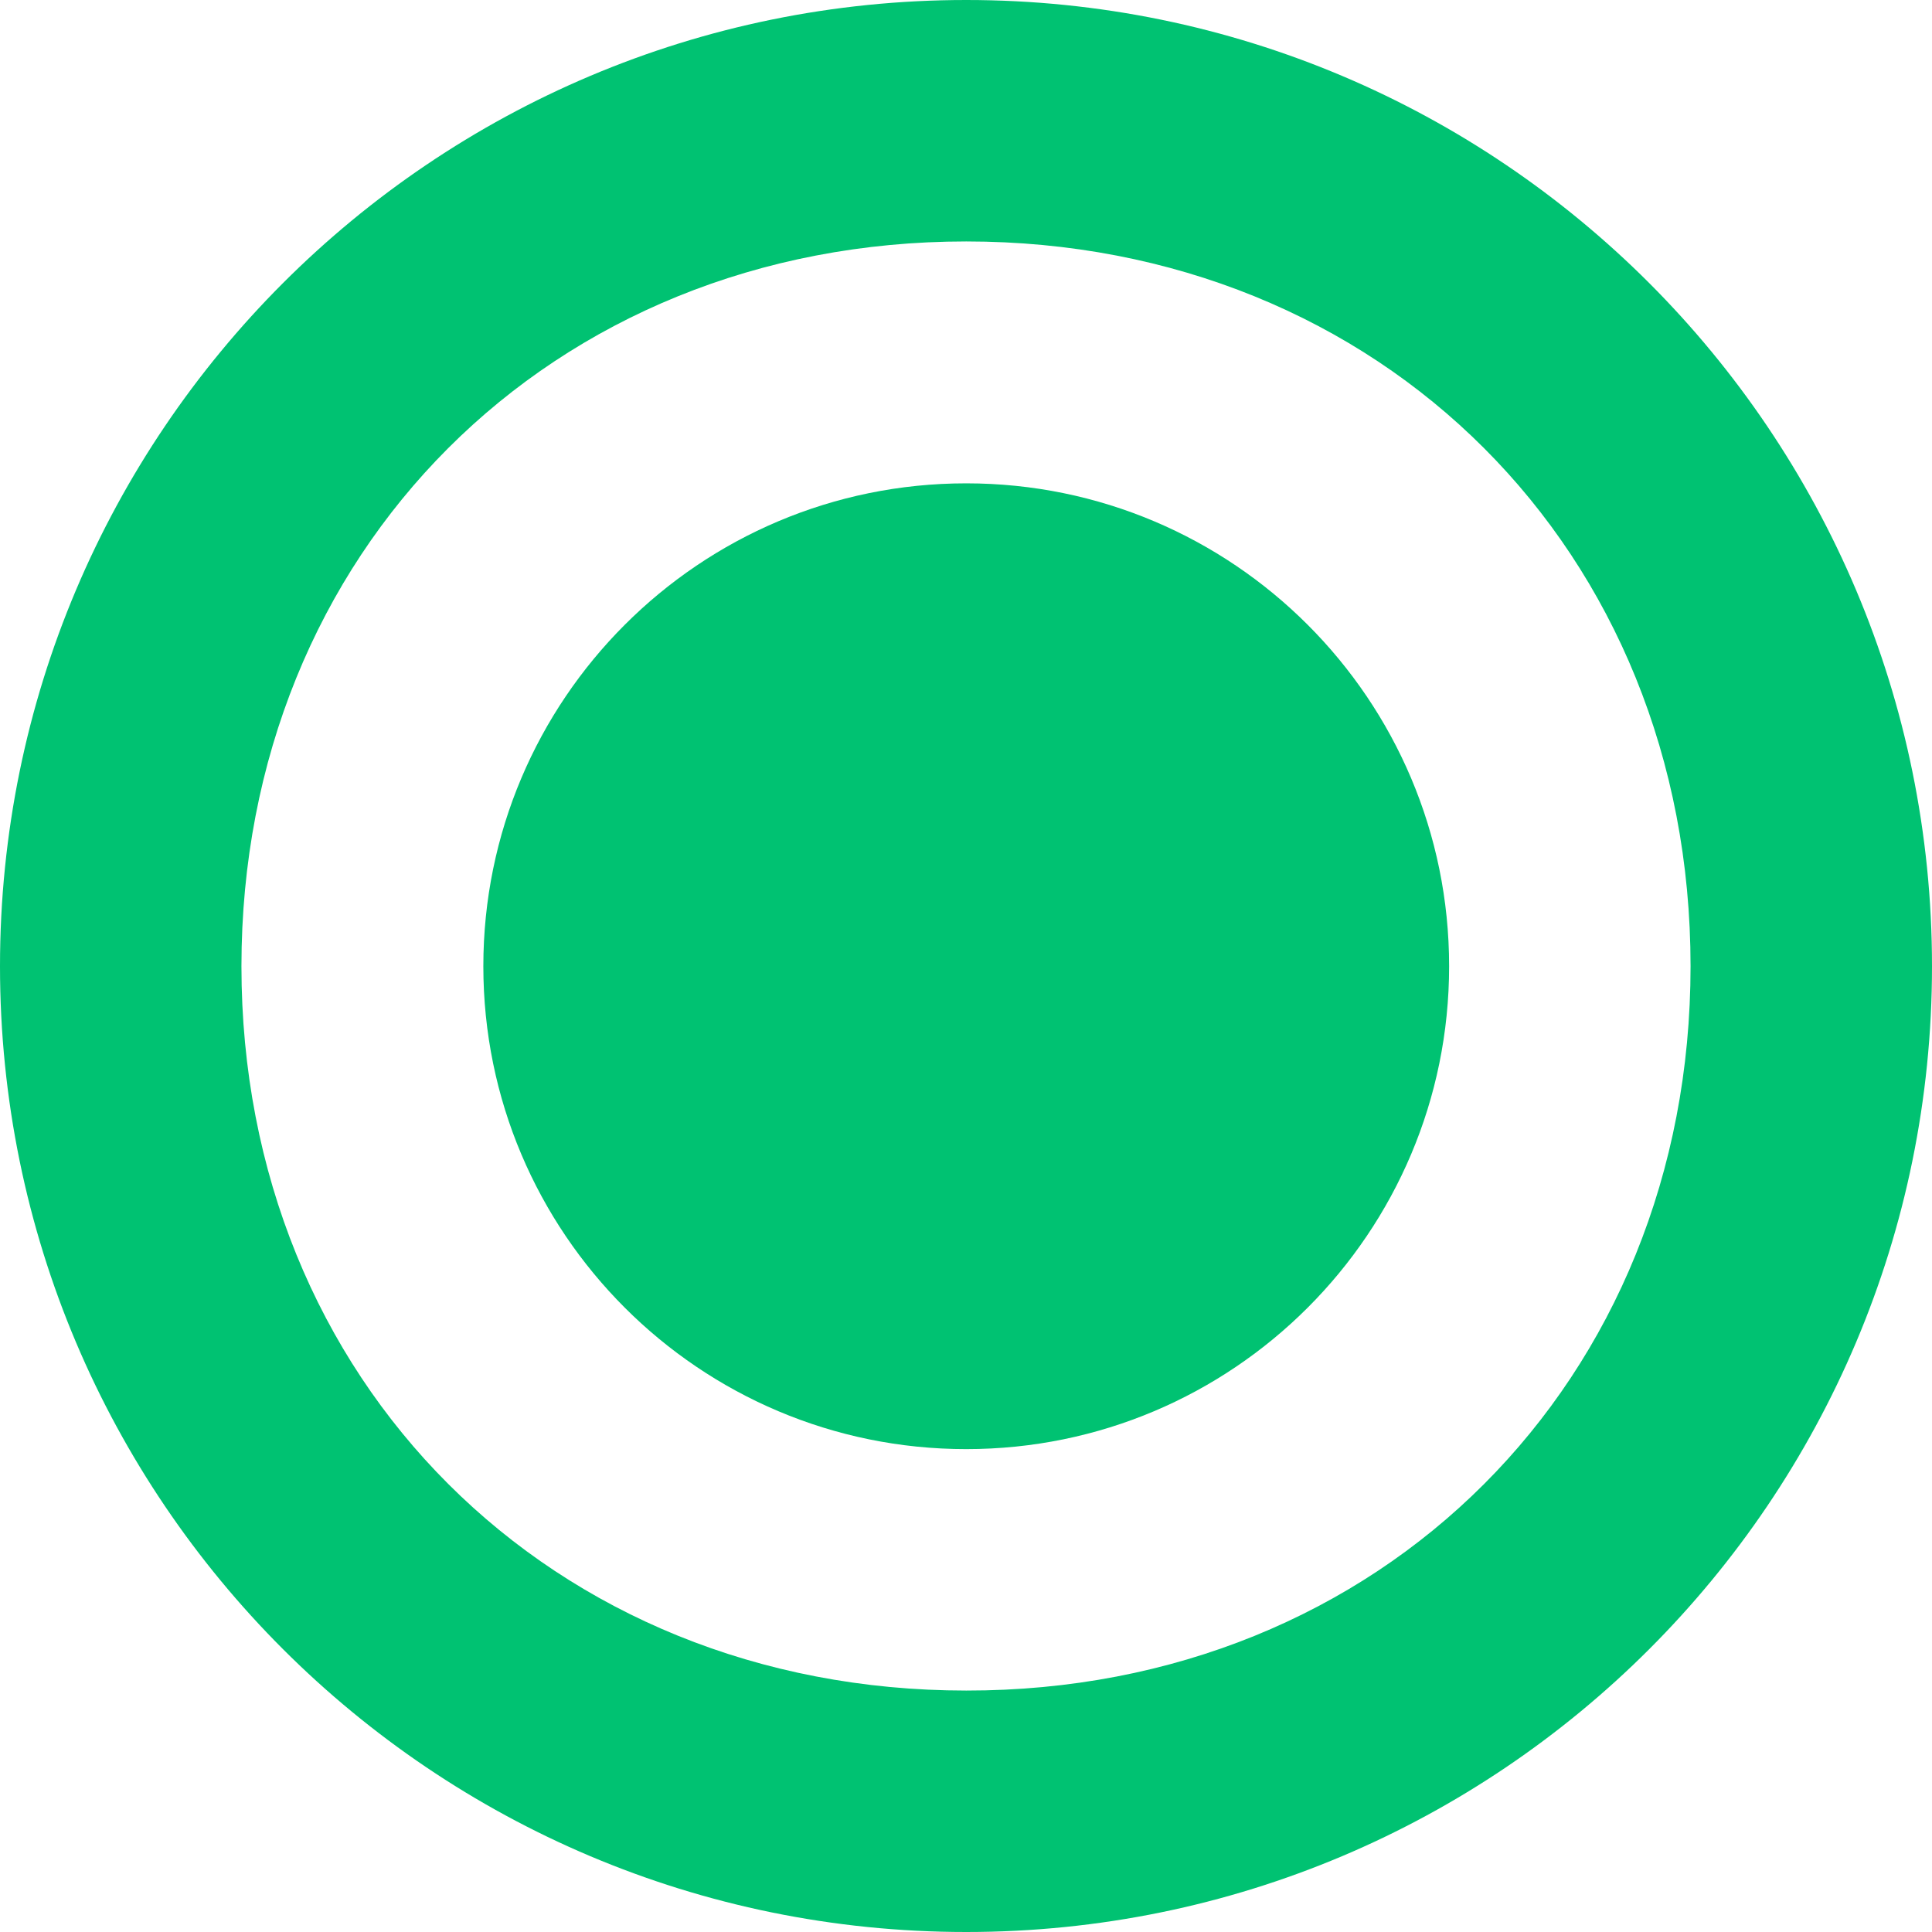
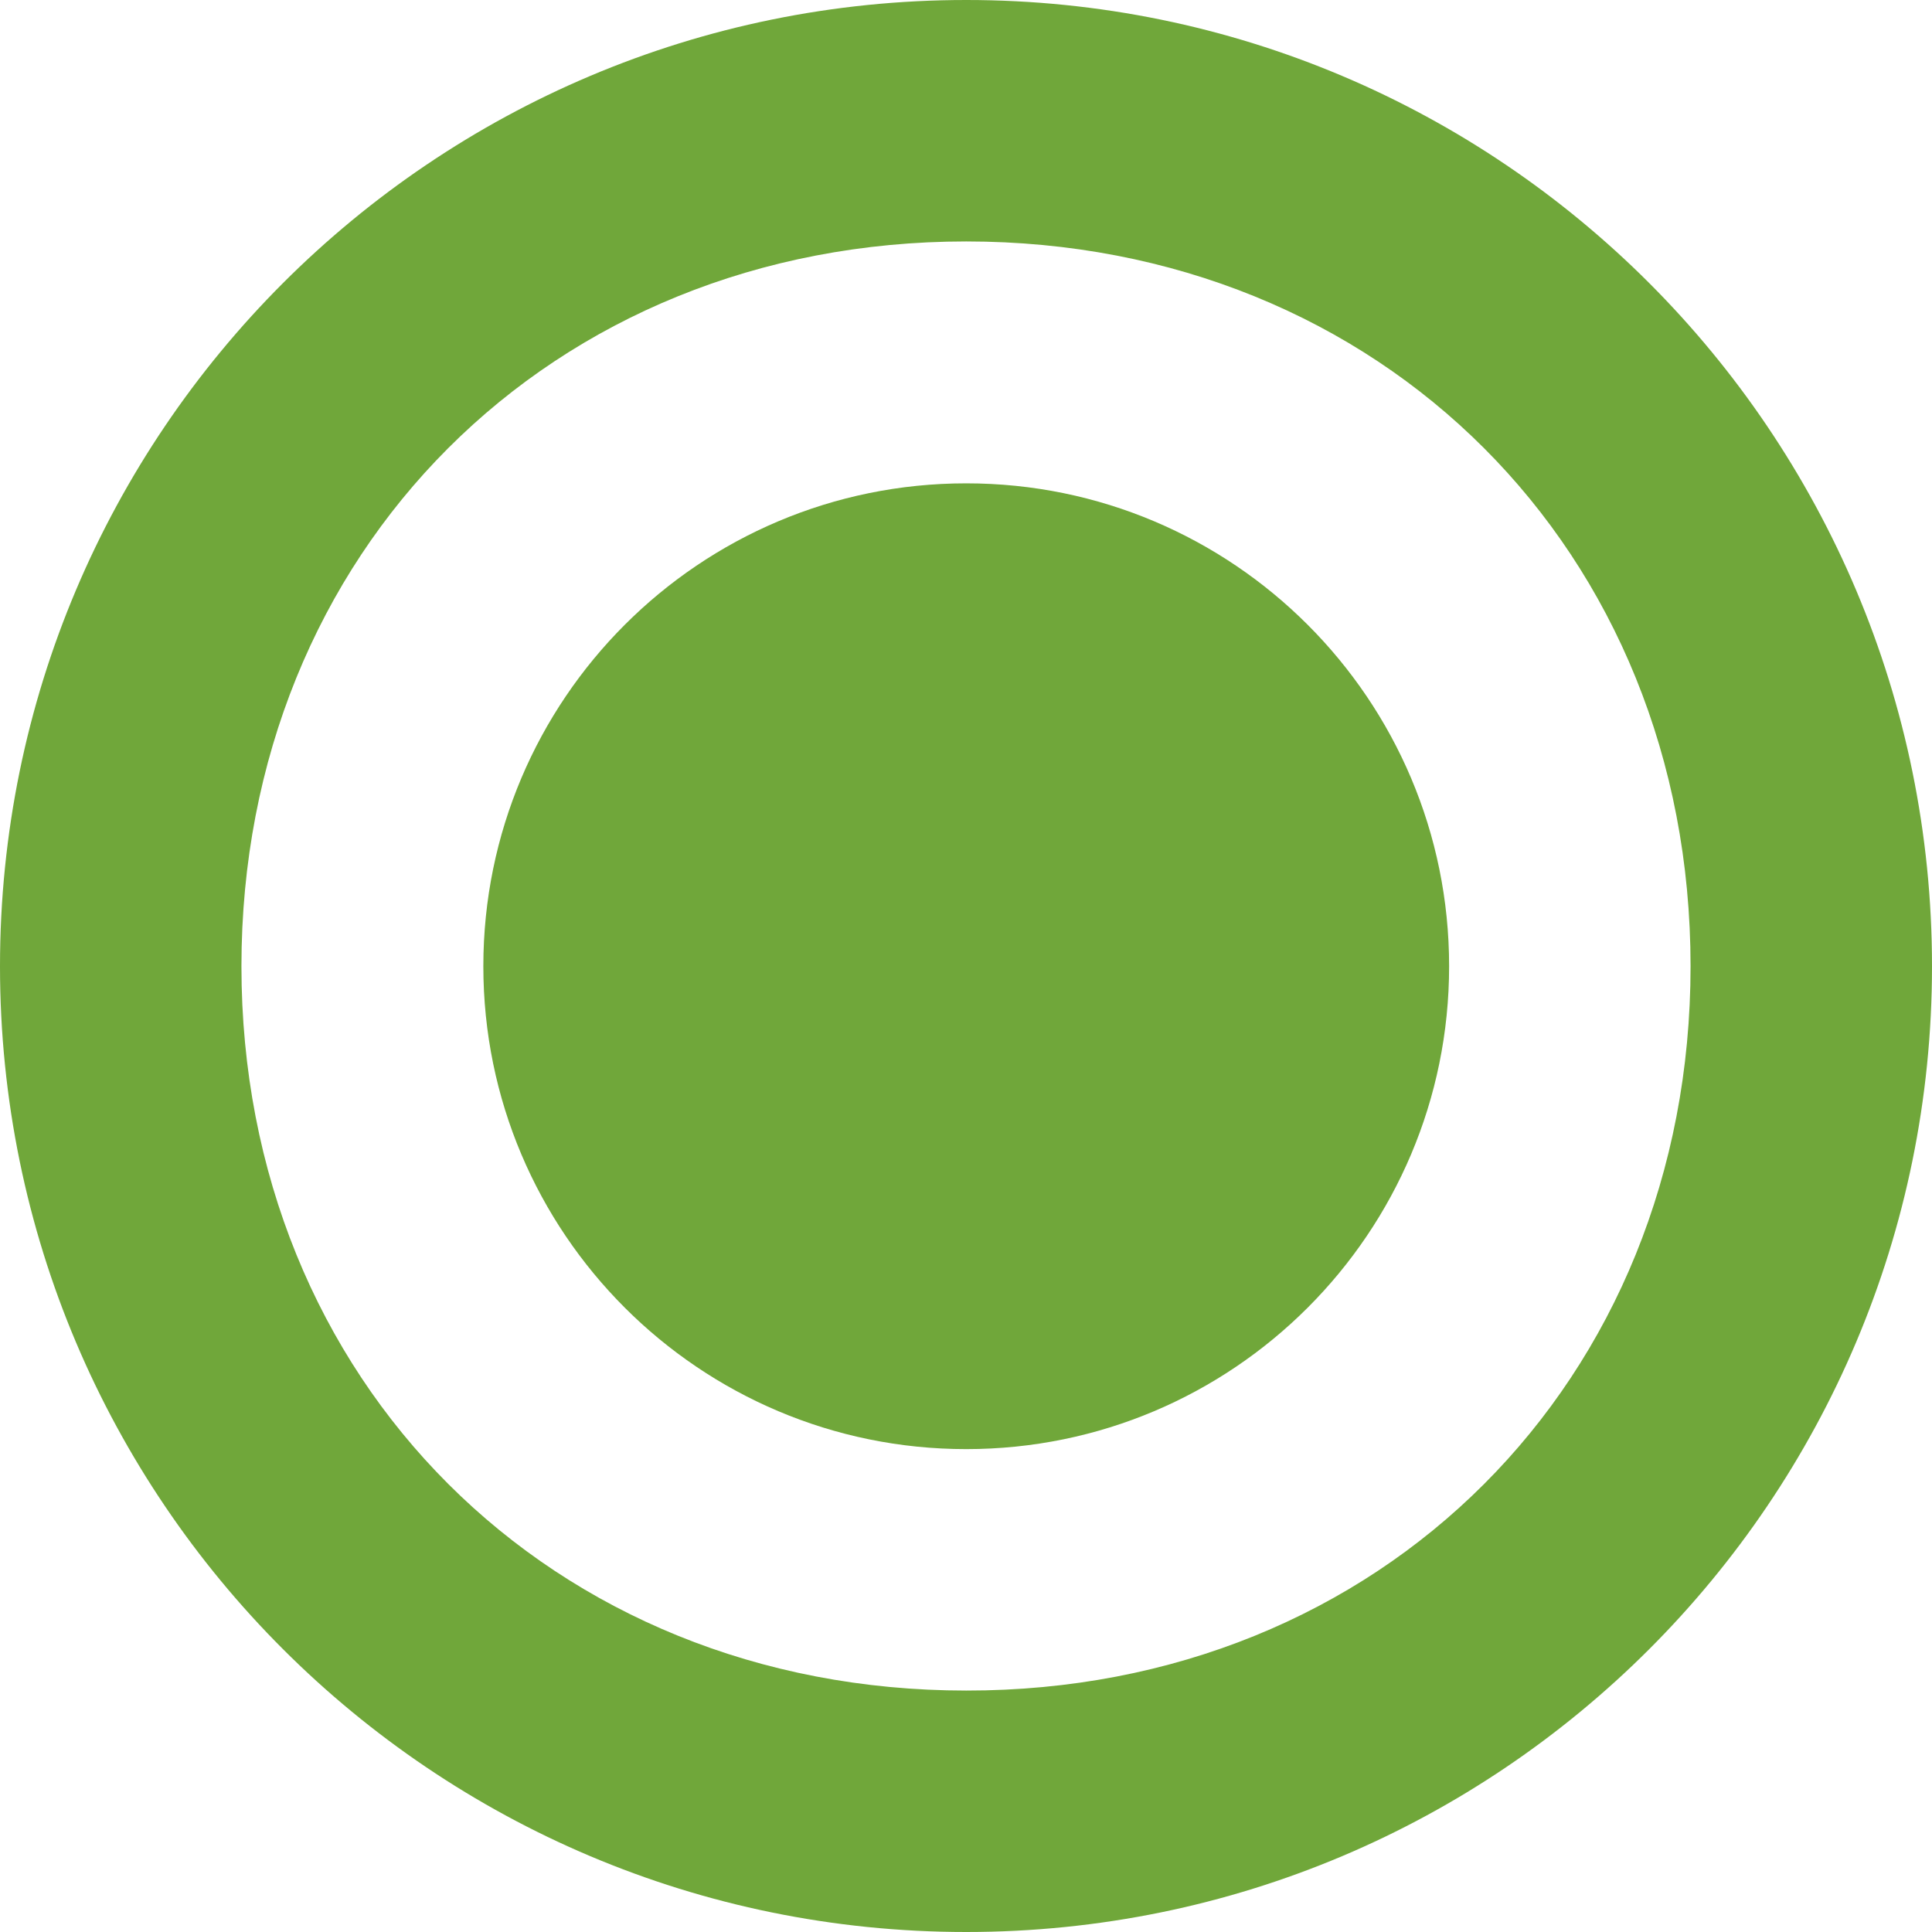
<svg xmlns="http://www.w3.org/2000/svg" id="svg8" version="1.1" viewBox="0 0 4.233 4.233" height="16" width="16">
  <defs id="defs2" />
-   <path id="path816-3" d="M 2.117,0 C 0.948,5.522847e-8 5.522847e-8,0.948 0,2.117 5.5228469e-8,3.286 0.948,4.233 2.117,4.233 3.286,4.233 4.233,3.286 4.233,2.117 4.233,0.948 3.286,5.522847e-8 2.117,0 Z m 0,0.529 c 0.909,-5e-8 1.587,0.678 1.587,1.588 0,0.909 -0.678,1.588 -1.587,1.587 -0.909,0 -1.588,-0.678 -1.588,-1.587 5e-8,-0.909 0.678,-1.588 1.588,-1.588 z" style="opacity:1;fill:#00c272;fill-opacity:1;stroke:none;stroke-width:0.145;stroke-linejoin:round;stroke-miterlimit:4;stroke-dasharray:none;stroke-dashoffset:0;stroke-opacity:1;paint-order:stroke fill markers" />
-   <circle style="opacity:1;fill:#00c272;fill-opacity:1;stroke:none;stroke-width:0.575;stroke-linejoin:round;stroke-miterlimit:4;stroke-dasharray:none;stroke-dashoffset:0;stroke-opacity:1;paint-order:stroke fill markers" id="path815" cx="2.117" cy="2.117" r="1.058" />
+   <path id="path816-3" d="M 2.117,0 C 0.948,5.522847e-8 5.522847e-8,0.948 0,2.117 5.5228469e-8,3.286 0.948,4.233 2.117,4.233 3.286,4.233 4.233,3.286 4.233,2.117 4.233,0.948 3.286,5.522847e-8 2.117,0 Z m 0,0.529 c 0.909,-5e-8 1.587,0.678 1.587,1.588 0,0.909 -0.678,1.588 -1.587,1.587 -0.909,0 -1.588,-0.678 -1.588,-1.587 5e-8,-0.909 0.678,-1.588 1.588,-1.588 z" style="opacity:1;fill:#70a73a;fill-opacity:1;stroke:none;stroke-width:0.145;stroke-linejoin:round;stroke-miterlimit:4;stroke-dasharray:none;stroke-dashoffset:0;stroke-opacity:1;paint-order:stroke fill markers" />
+   <circle style="opacity:1;fill:#70a73a;fill-opacity:1;stroke:none;stroke-width:0.575;stroke-linejoin:round;stroke-miterlimit:4;stroke-dasharray:none;stroke-dashoffset:0;stroke-opacity:1;paint-order:stroke fill markers" id="path815" cx="2.117" cy="2.117" r="1.058" />
</svg>
